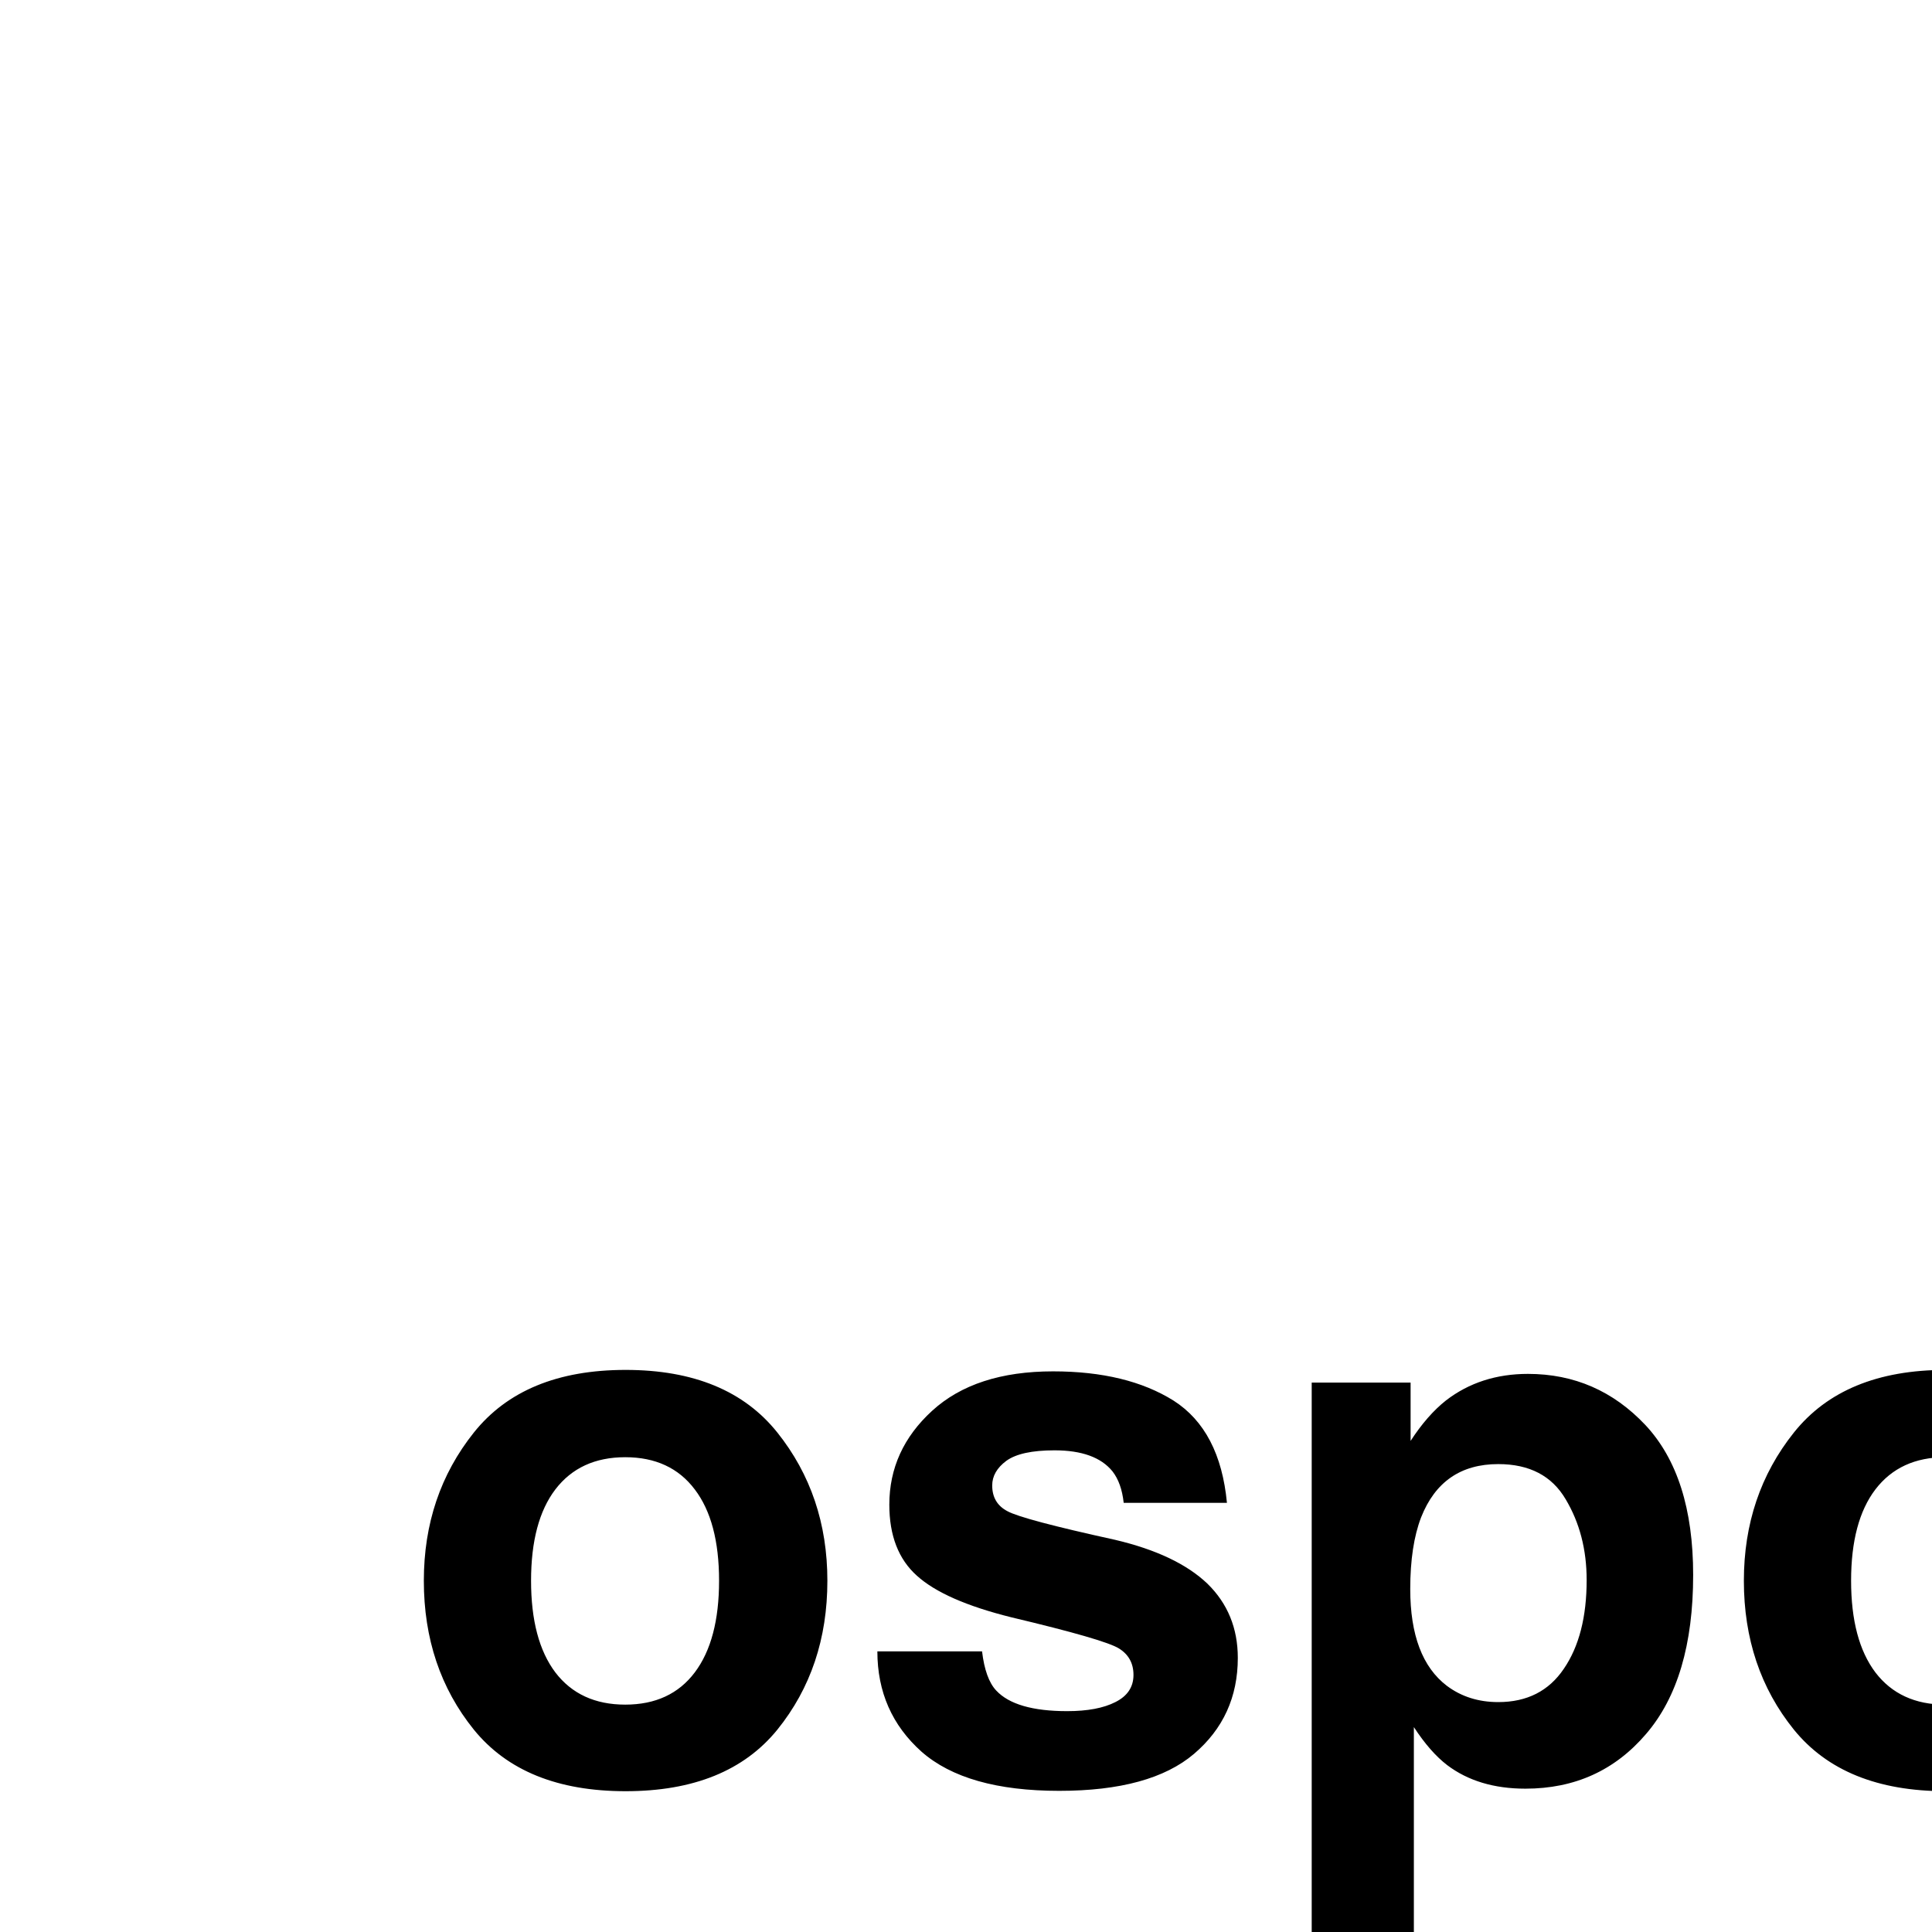
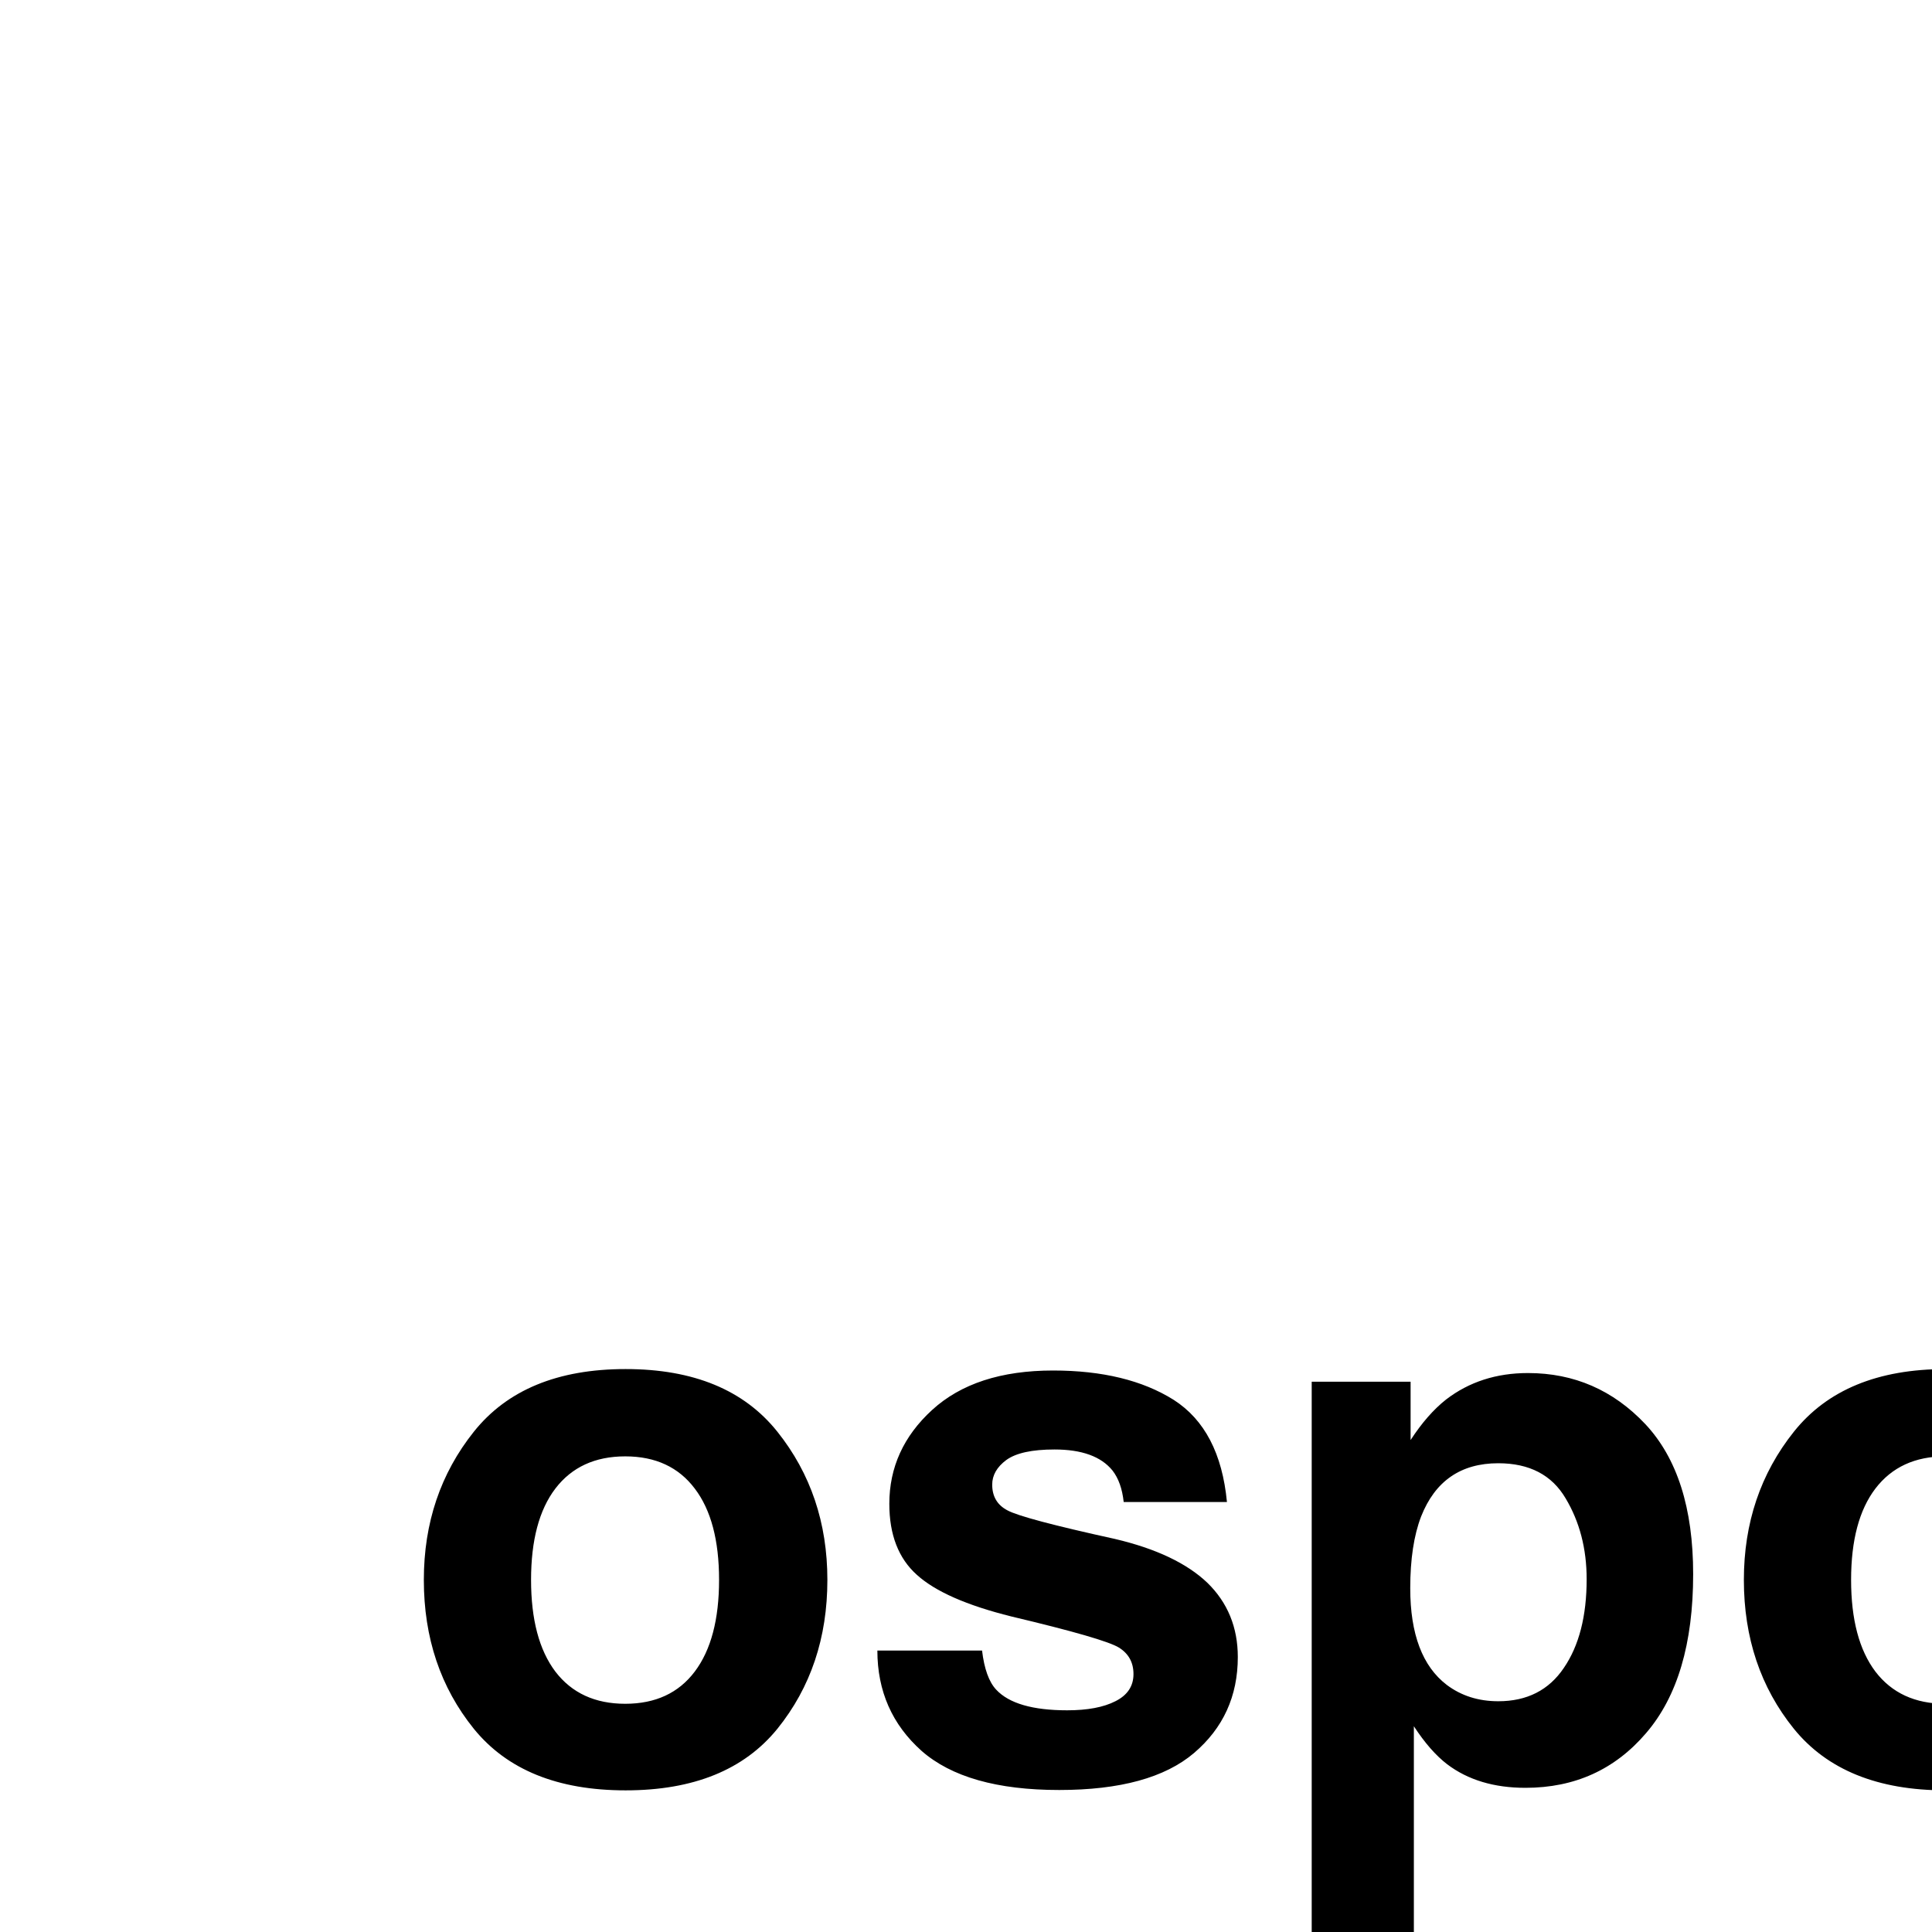
- <svg xmlns="http://www.w3.org/2000/svg" width="500" height="500" viewBox="0 0 500 500" fill="none">
-   <g clip-path="url(#clip0_11_25)">
-     <rect width="500" height="500" fill="white" />
-     <path d="M201.188 370.75C209.812 381.562 214.125 394.344 214.125 409.094C214.125 424.094 209.812 436.938 201.188 447.625C192.562 458.25 179.469 463.562 161.906 463.562C144.344 463.562 131.25 458.25 122.625 447.625C114 436.938 109.688 424.094 109.688 409.094C109.688 394.344 114 381.562 122.625 370.75C131.25 359.938 144.344 354.531 161.906 354.531C179.469 354.531 192.562 359.938 201.188 370.75ZM161.812 377.125C154 377.125 147.969 379.906 143.719 385.469C139.531 390.969 137.438 398.844 137.438 409.094C137.438 419.344 139.531 427.25 143.719 432.812C147.969 438.375 154 441.156 161.812 441.156C169.625 441.156 175.625 438.375 179.812 432.812C184 427.25 186.094 419.344 186.094 409.094C186.094 398.844 184 390.969 179.812 385.469C175.625 379.906 169.625 377.125 161.812 377.125ZM303.75 362.5C311.75 367.625 316.344 376.438 317.531 388.938H290.812C290.438 385.5 289.469 382.781 287.906 380.781C284.969 377.156 279.969 375.344 272.906 375.344C267.094 375.344 262.938 376.25 260.438 378.062C258 379.875 256.781 382 256.781 384.438C256.781 387.5 258.094 389.719 260.719 391.094C263.344 392.531 272.625 395 288.562 398.5C299.188 401 307.156 404.781 312.469 409.844C317.719 414.969 320.344 421.375 320.344 429.062C320.344 439.188 316.562 447.469 309 453.906C301.5 460.281 289.875 463.469 274.125 463.469C258.062 463.469 246.188 460.094 238.5 453.344C230.875 446.531 227.062 437.875 227.062 427.375H254.156C254.719 432.125 255.938 435.5 257.812 437.5C261.125 441.062 267.25 442.844 276.188 442.844C281.438 442.844 285.594 442.062 288.656 440.5C291.781 438.938 293.344 436.594 293.344 433.469C293.344 430.469 292.094 428.188 289.594 426.625C287.094 425.062 277.812 422.375 261.75 418.562C250.188 415.688 242.031 412.094 237.281 407.781C232.531 403.531 230.156 397.406 230.156 389.406C230.156 379.969 233.844 371.875 241.219 365.125C248.656 358.312 259.094 354.906 272.531 354.906C285.281 354.906 295.688 357.438 303.75 362.5ZM425.812 368.781C434.062 377.594 438.188 390.531 438.188 407.594C438.188 425.594 434.125 439.312 426 448.75C417.938 458.188 407.531 462.906 394.781 462.906C386.656 462.906 379.906 460.875 374.531 456.812C371.594 454.562 368.719 451.281 365.906 446.969V500.219H339.469V357.812H365.062V372.906C367.938 368.469 371 364.969 374.25 362.406C380.188 357.844 387.25 355.562 395.438 355.562C407.375 355.562 417.5 359.969 425.812 368.781ZM410.625 408.906C410.625 401.031 408.812 394.062 405.188 388C401.625 381.938 395.812 378.906 387.75 378.906C378.062 378.906 371.406 383.5 367.781 392.688C365.906 397.562 364.969 403.75 364.969 411.25C364.969 423.125 368.125 431.469 374.438 436.281C378.188 439.094 382.625 440.5 387.75 440.5C395.188 440.5 400.844 437.625 404.719 431.875C408.656 426.125 410.625 418.469 410.625 408.906ZM542.812 370.75C551.438 381.562 555.75 394.344 555.75 409.094C555.75 424.094 551.438 436.938 542.812 447.625C534.188 458.25 521.094 463.562 503.531 463.562C485.969 463.562 472.875 458.25 464.25 447.625C455.625 436.938 451.312 424.094 451.312 409.094C451.312 394.344 455.625 381.562 464.25 370.75C472.875 359.938 485.969 354.531 503.531 354.531C521.094 354.531 534.188 359.938 542.812 370.75ZM503.438 377.125C495.625 377.125 489.594 379.906 485.344 385.469C481.156 390.969 479.062 398.844 479.062 409.094C479.062 419.344 481.156 427.25 485.344 432.812C489.594 438.375 495.625 441.156 503.438 441.156C511.25 441.156 517.25 438.375 521.438 432.812C525.625 427.25 527.719 419.344 527.719 409.094C527.719 398.844 525.625 390.969 521.438 385.469C517.25 379.906 511.25 377.125 503.438 377.125Z" fill="black" />
-   </g>
-   <defs>
-     <clipPath id="clip0_11_25">
-       <rect width="500" height="500" fill="white" />
-     </clipPath>
-   </defs>
+ <svg xmlns="http://www.w3.org/2000/svg" width="500" height="500" viewBox="0 0 500 500" color="#000000">
+   <rect width="500" height="500" fill="white" />
+   <path transform="translate(0 -0.219)" d="M201.188 370.75C209.812 381.562 214.125 394.344 214.125 409.094C214.125 424.094 209.812 436.938 201.188 447.625C192.562 458.25 179.469 463.562 161.906 463.562C144.344 463.562 131.25 458.25 122.625 447.625C114 436.938 109.688 424.094 109.688 409.094C109.688 394.344 114 381.562 122.625 370.75C131.25 359.938 144.344 354.531 161.906 354.531C179.469 354.531 192.562 359.938 201.188 370.75ZM161.812 377.125C154 377.125 147.969 379.906 143.719 385.469C139.531 390.969 137.438 398.844 137.438 409.094C137.438 419.344 139.531 427.25 143.719 432.812C147.969 438.375 154 441.156 161.812 441.156C169.625 441.156 175.625 438.375 179.812 432.812C184 427.25 186.094 419.344 186.094 409.094C186.094 398.844 184 390.969 179.812 385.469C175.625 379.906 169.625 377.125 161.812 377.125ZM303.75 362.5C311.75 367.625 316.344 376.438 317.531 388.938H290.812C290.438 385.5 289.469 382.781 287.906 380.781C284.969 377.156 279.969 375.344 272.906 375.344C267.094 375.344 262.938 376.25 260.438 378.062C258 379.875 256.781 382 256.781 384.438C256.781 387.5 258.094 389.719 260.719 391.094C263.344 392.531 272.625 395 288.562 398.5C299.188 401 307.156 404.781 312.469 409.844C317.719 414.969 320.344 421.375 320.344 429.062C320.344 439.188 316.562 447.469 309 453.906C301.5 460.281 289.875 463.469 274.125 463.469C258.062 463.469 246.188 460.094 238.5 453.344C230.875 446.531 227.062 437.875 227.062 427.375H254.156C254.719 432.125 255.938 435.5 257.812 437.5C261.125 441.062 267.25 442.844 276.188 442.844C281.438 442.844 285.594 442.062 288.656 440.5C291.781 438.938 293.344 436.594 293.344 433.469C293.344 430.469 292.094 428.188 289.594 426.625C287.094 425.062 277.812 422.375 261.75 418.562C250.188 415.688 242.031 412.094 237.281 407.781C232.531 403.531 230.156 397.406 230.156 389.406C230.156 379.969 233.844 371.875 241.219 365.125C248.656 358.312 259.094 354.906 272.531 354.906C285.281 354.906 295.688 357.438 303.75 362.5ZM425.812 368.781C434.062 377.594 438.188 390.531 438.188 407.594C438.188 425.594 434.125 439.312 426 448.75C417.938 458.188 407.531 462.906 394.781 462.906C386.656 462.906 379.906 460.875 374.531 456.812C371.594 454.562 368.719 451.281 365.906 446.969V500.219H339.469V357.812H365.062V372.906C367.938 368.469 371 364.969 374.25 362.406C380.188 357.844 387.25 355.562 395.438 355.562C407.375 355.562 417.5 359.969 425.812 368.781ZM410.625 408.906C410.625 401.031 408.812 394.062 405.188 388C401.625 381.938 395.812 378.906 387.75 378.906C378.062 378.906 371.406 383.5 367.781 392.688C365.906 397.562 364.969 403.75 364.969 411.25C364.969 423.125 368.125 431.469 374.438 436.281C378.188 439.094 382.625 440.5 387.75 440.5C395.188 440.5 400.844 437.625 404.719 431.875C408.656 426.125 410.625 418.469 410.625 408.906ZM542.812 370.75C551.438 381.562 555.75 394.344 555.75 409.094C555.75 424.094 551.438 436.938 542.812 447.625C534.188 458.25 521.094 463.562 503.531 463.562C485.969 463.562 472.875 458.25 464.25 447.625C455.625 436.938 451.312 424.094 451.312 409.094C451.312 394.344 455.625 381.562 464.25 370.75C472.875 359.938 485.969 354.531 503.531 354.531C521.094 354.531 534.188 359.938 542.812 370.75ZM503.438 377.125C495.625 377.125 489.594 379.906 485.344 385.469C481.156 390.969 479.062 398.844 479.062 409.094C479.062 419.344 481.156 427.25 485.344 432.812C489.594 438.375 495.625 441.156 503.438 441.156C511.25 441.156 517.25 438.375 521.438 432.812C525.625 427.25 527.719 419.344 527.719 409.094C527.719 398.844 525.625 390.969 521.438 385.469C517.25 379.906 511.25 377.125 503.438 377.125Z" fill="currentColor" />
</svg>
